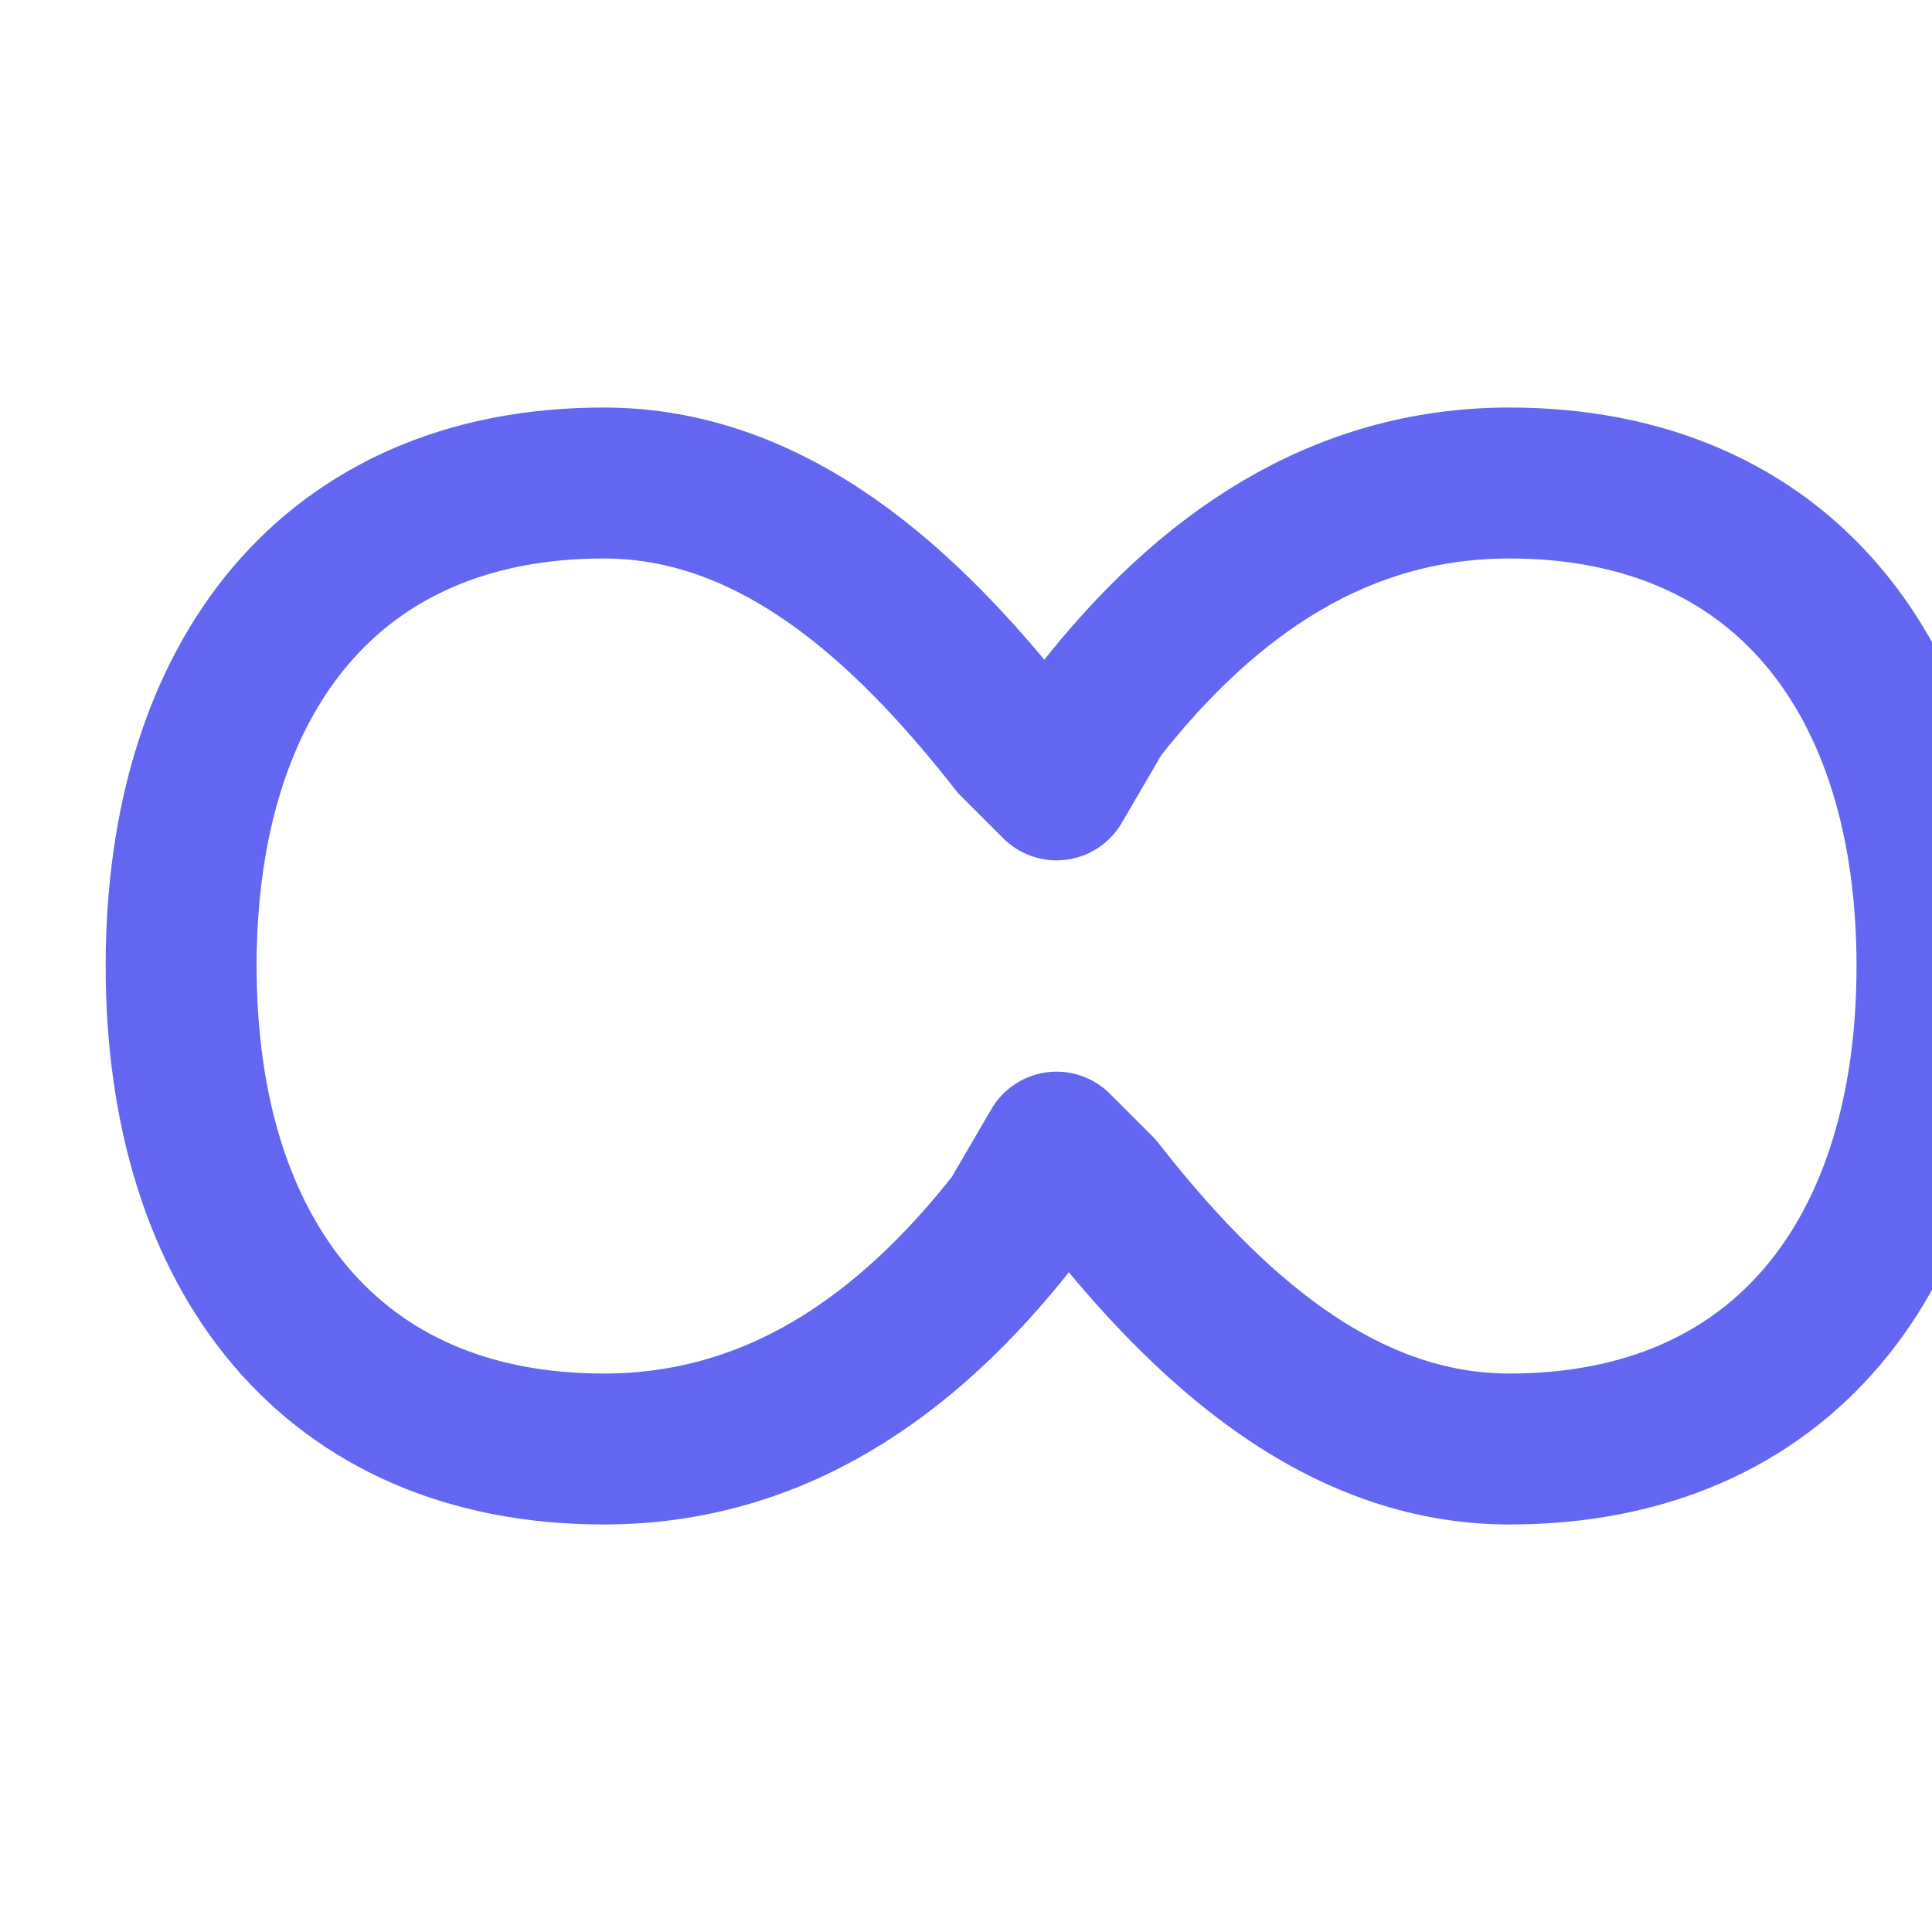
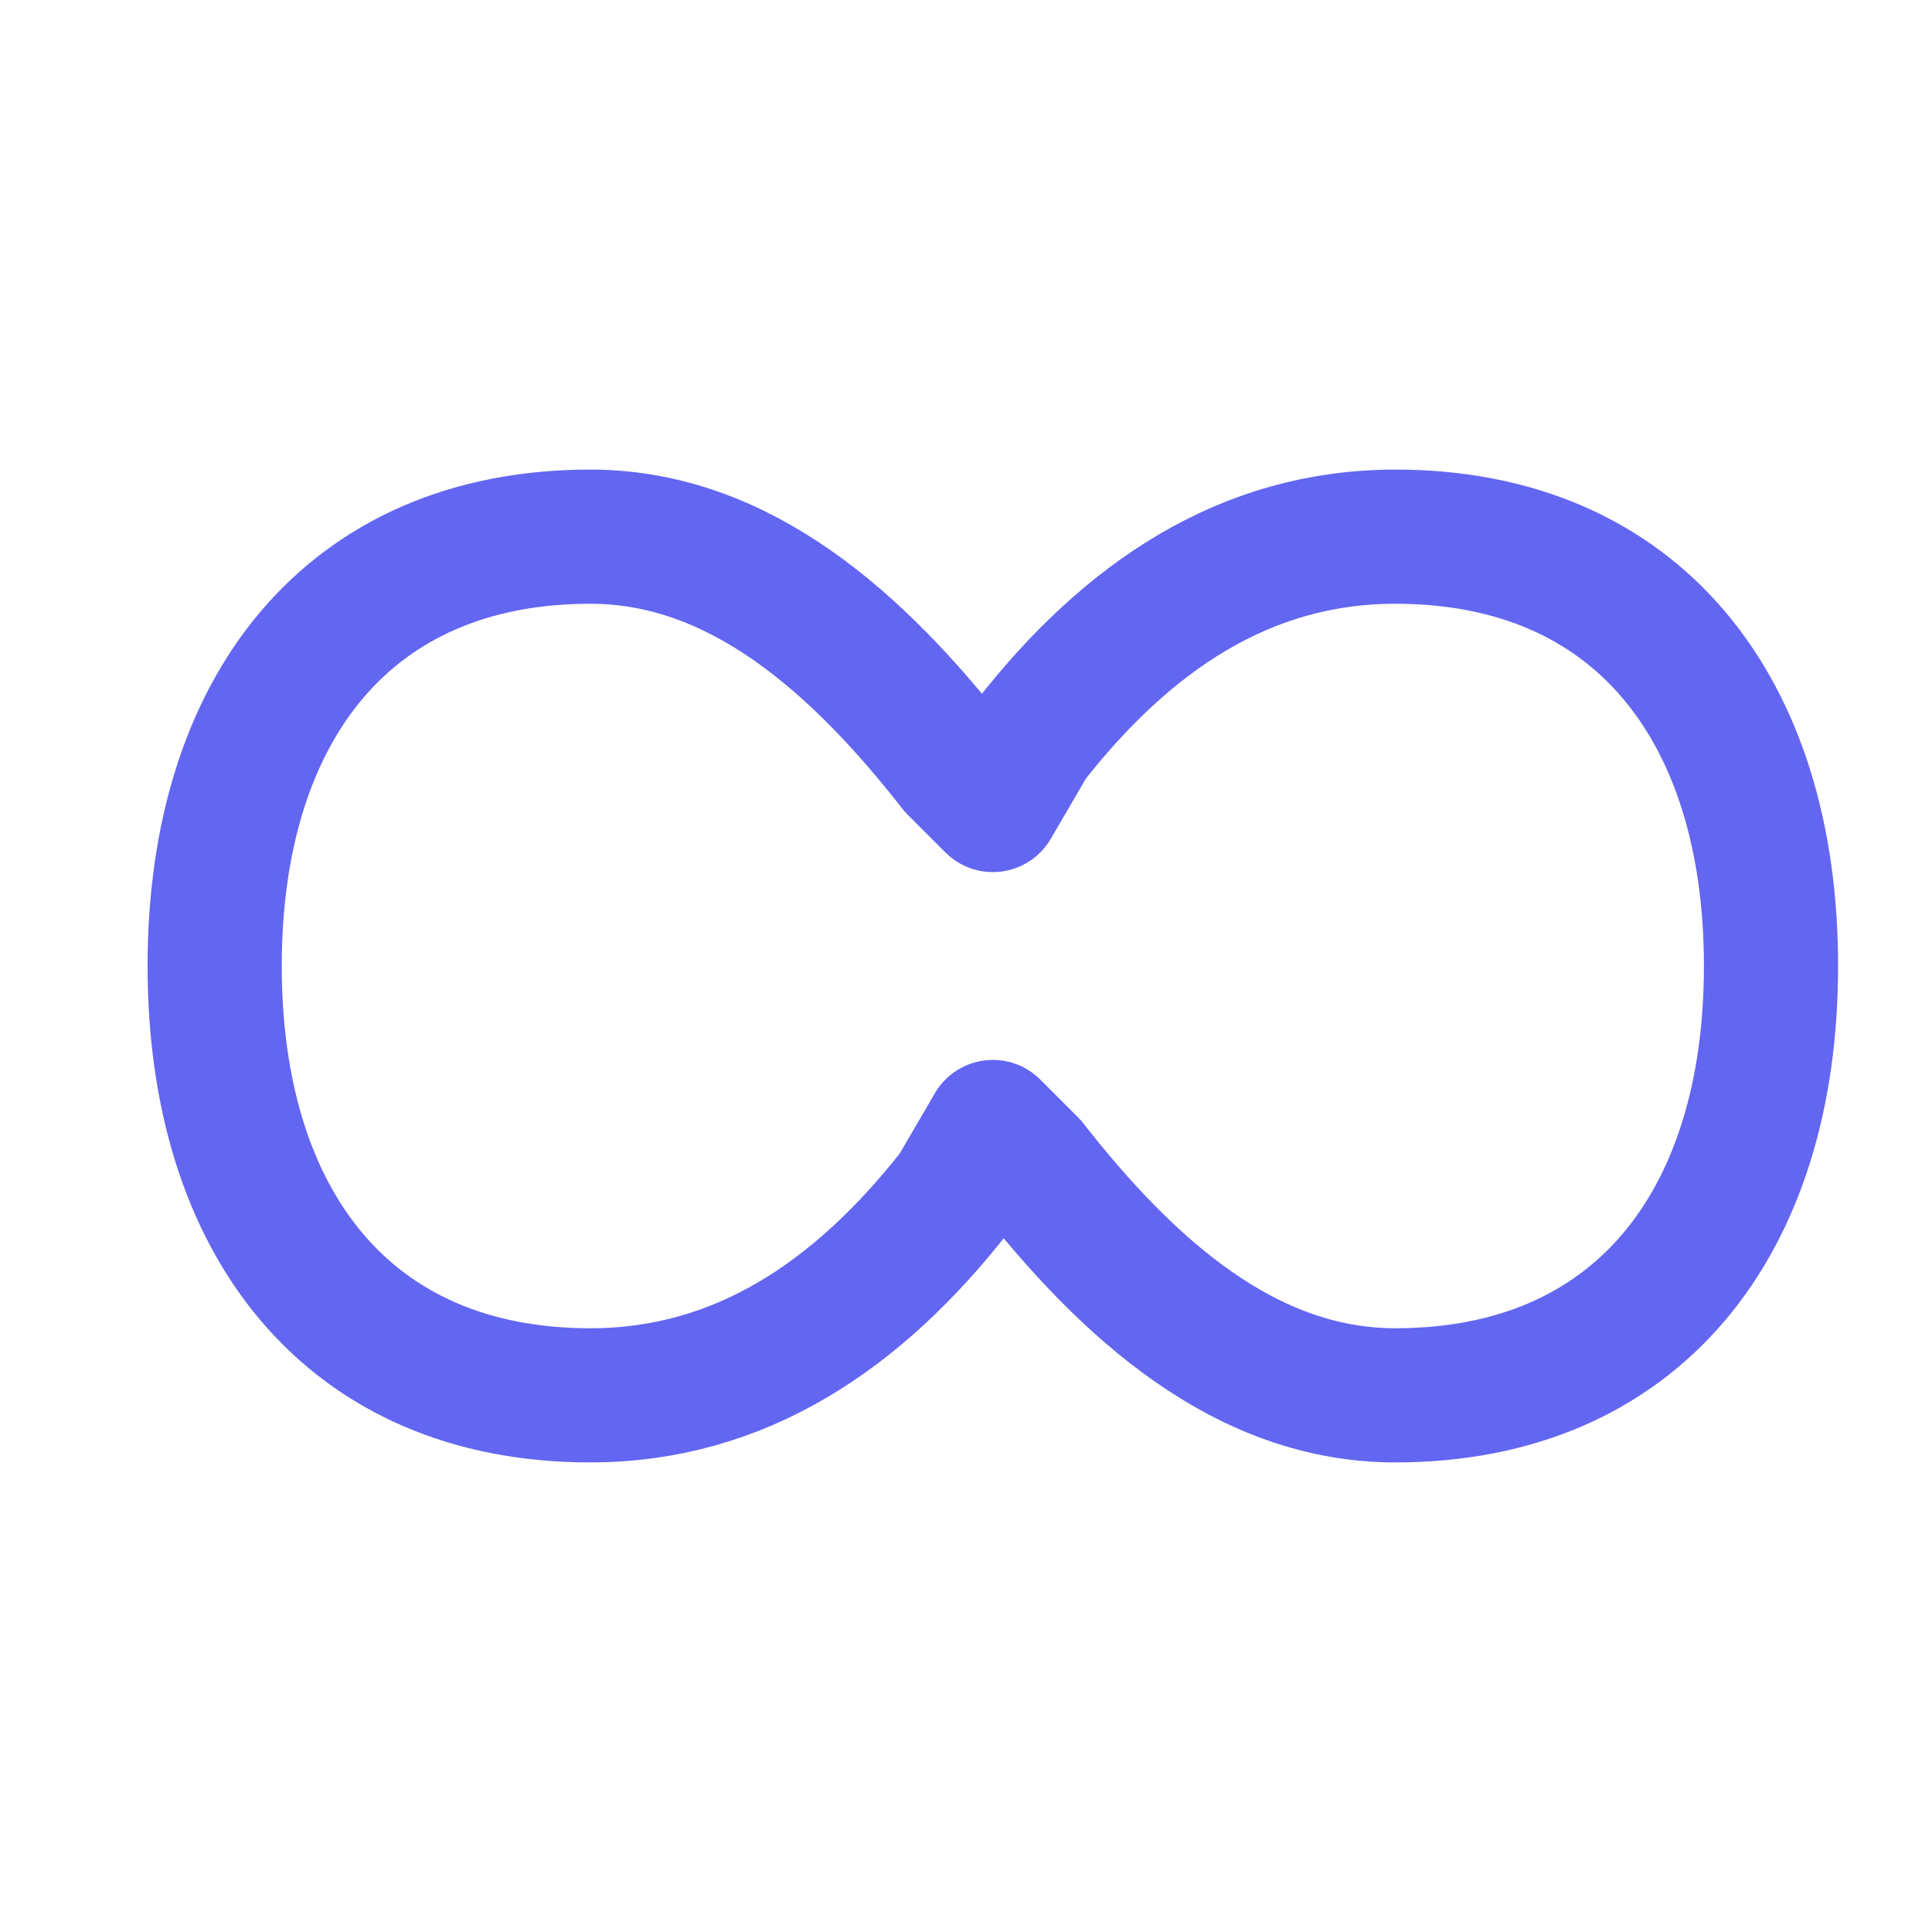
- <svg xmlns="http://www.w3.org/2000/svg" width="32" height="32" viewBox="0 0 32 32" fill="none">
+ <svg xmlns="http://www.w3.org/2000/svg" width="32" height="32" viewBox="-1 -1 36 34" fill="none">
  <path d="M10 8C5.5 8 3 11.2 3 16s2.5 8 7 8c2.8 0 5-1.5 6.8-3.8L17.5 19l.7.7C20 22 22.2 24 25 24c4.5 0 7-3.2 7-8s-2.5-8-7-8c-2.8 0-5 1.5-6.8 3.8L17.5 13l-.7-.7C15 10 12.8 8 10 8z" stroke="#6366f1" stroke-width="2.5" stroke-linecap="round" stroke-linejoin="round" />
</svg>
